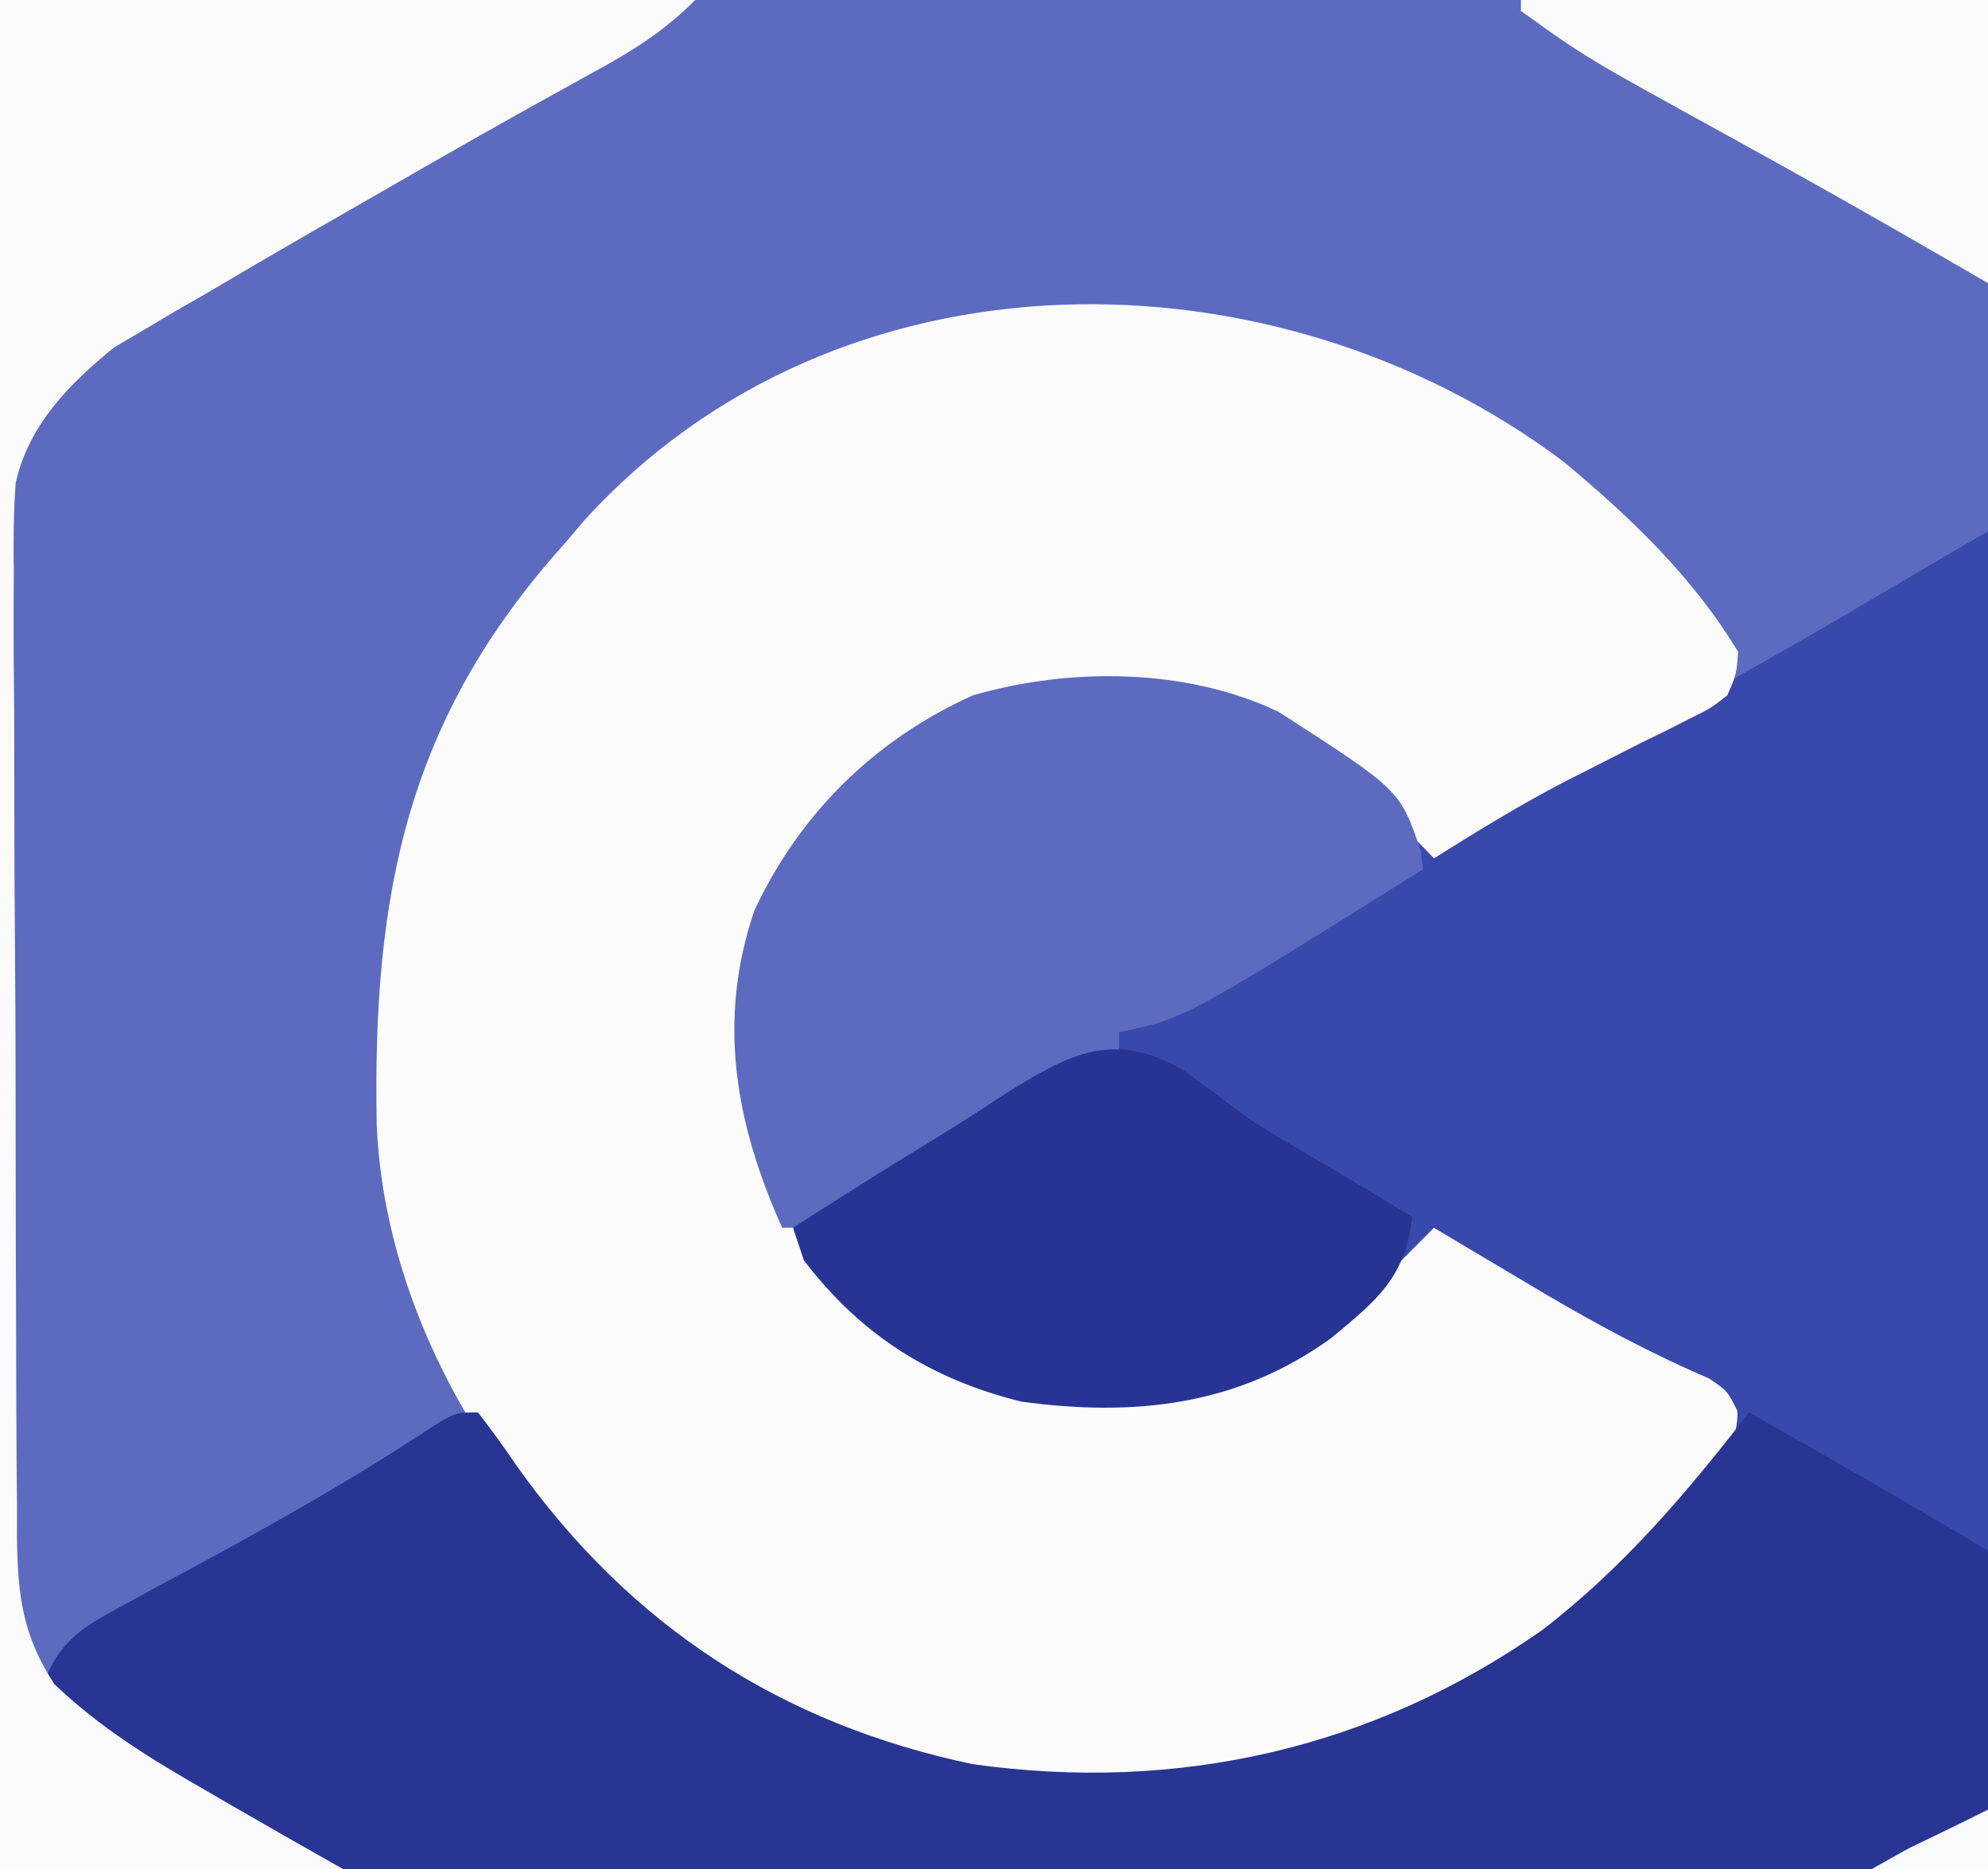
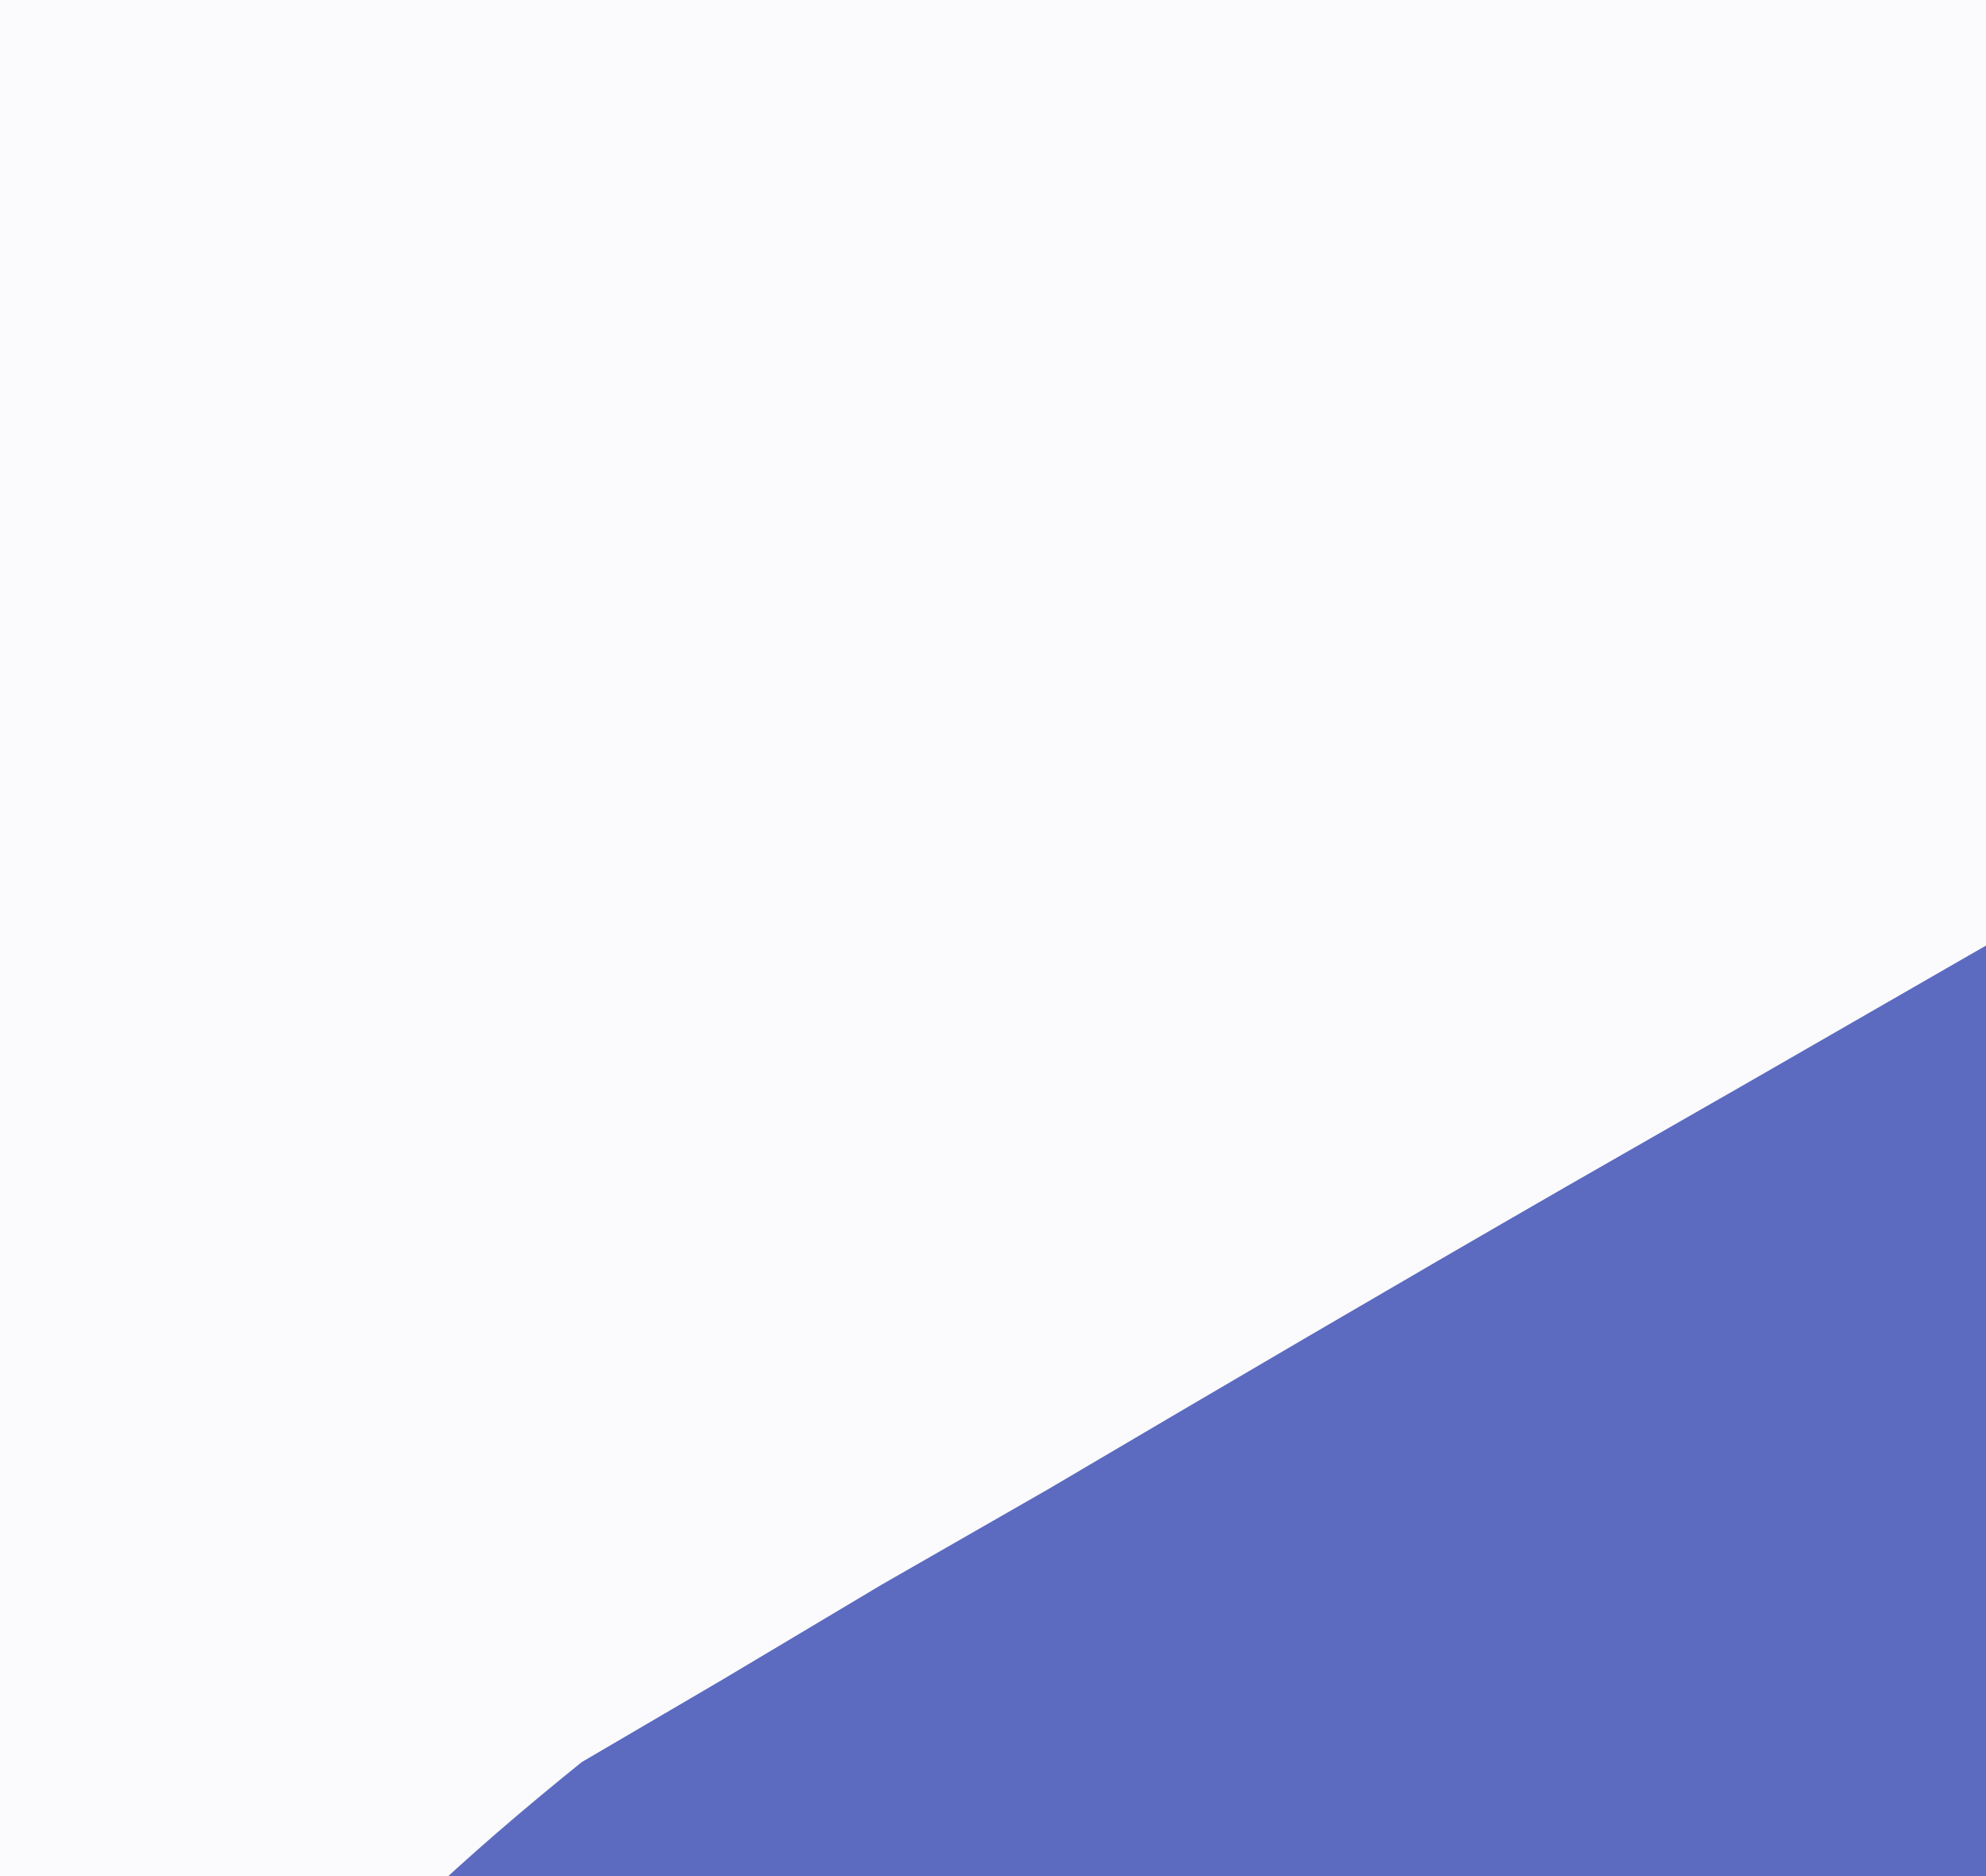
- <svg xmlns="http://www.w3.org/2000/svg" version="1.1" width="183" height="172">
+ <svg xmlns="http://www.w3.org/2000/svg" version="1.1" width="36" height="34">
  <path d="M0 0 C67.32 0 134.64 0 204 0 C204 63.36 204 126.72 204 192 C136.68 192 69.36 192 0 192 C0 128.64 0 65.28 0 0 Z " fill="#5C6BC0" transform="translate(0,0)" />
  <path d="M0 0 C1.938 1.61 2.908 2.506 3.378 5.023 C3.379 5.802 3.38 6.58 3.381 7.383 C3.389 8.278 3.398 9.174 3.407 10.097 C3.397 11.567 3.397 11.567 3.388 13.068 C3.396 14.619 3.396 14.619 3.404 16.202 C3.417 19.631 3.409 23.059 3.398 26.488 C3.4 28.869 3.403 31.249 3.407 33.629 C3.412 38.624 3.405 43.618 3.391 48.612 C3.374 55.011 3.384 61.41 3.402 67.809 C3.413 72.728 3.409 77.646 3.401 82.564 C3.399 84.923 3.402 87.282 3.409 89.641 C3.417 92.943 3.405 96.243 3.388 99.544 C3.394 100.518 3.4 101.493 3.407 102.496 C3.35 108.509 2.636 112.93 -1.427 117.661 C-6.671 122.022 -12.396 125.381 -18.312 128.75 C-19.37 129.36 -20.428 129.97 -21.519 130.598 C-28.562 134.645 -35.638 138.637 -42.763 142.54 C-43.739 143.075 -43.739 143.075 -44.734 143.621 C-45.371 143.962 -46.008 144.303 -46.664 144.654 C-49.066 145.991 -49.066 145.991 -51.451 147.728 C-60.143 153.567 -67.72 154.066 -77.797 154 C-79.401 154.01 -81.004 154.021 -82.608 154.035 C-85.953 154.054 -89.297 154.047 -92.643 154.022 C-96.884 153.994 -101.121 154.037 -105.362 154.102 C-108.671 154.143 -111.979 154.14 -115.288 154.126 C-116.849 154.126 -118.41 154.138 -119.971 154.166 C-131.722 154.342 -139.486 151.522 -149.298 145.095 C-151.785 143.495 -154.367 142.082 -156.961 140.664 C-166.106 135.539 -175.217 130.364 -184.188 124.938 C-184.923 124.497 -185.659 124.056 -186.417 123.602 C-190.051 121.379 -193.133 119.208 -196 116 C-194.512 112.003 -192.413 110.781 -188.723 108.793 C-187.651 108.206 -186.579 107.619 -185.475 107.014 C-184.349 106.411 -183.223 105.808 -182.062 105.188 C-174.57 101.129 -167.243 96.998 -160.142 92.279 C-158 91 -158 91 -156 91 C-154.731 92.621 -153.535 94.299 -152.375 96 C-141.947 110.637 -128.102 119.67 -110.438 123.375 C-91.557 126.009 -73.605 121.963 -58 111 C-51.494 105.955 -45.301 100.092 -41 93 C-41 92.01 -41 91.02 -41 90 C-42.667 89.13 -42.667 89.13 -44.367 88.242 C-52.381 84.04 -60.327 79.808 -68 75 C-68.681 75.701 -69.361 76.403 -70.062 77.125 C-71.038 78.087 -72.018 79.045 -73 80 C-73.508 80.504 -74.016 81.008 -74.539 81.527 C-81.988 88.464 -89.883 90.654 -99.957 90.539 C-109.683 90.081 -117.726 86.485 -124.312 79.254 C-131.185 70.074 -132.887 61.284 -132 50 C-130.013 40.644 -123.9 33.617 -116.344 28.039 C-107.19 22.683 -97.237 22.537 -87.043 24.598 C-79.213 27.249 -73.72 33.28 -68 39 C-67.35 38.632 -66.701 38.265 -66.031 37.886 C-63.042 36.194 -60.052 34.503 -57.062 32.812 C-56.041 32.234 -55.019 31.656 -53.967 31.061 C-49.483 28.525 -44.999 25.994 -40.488 23.508 C-33.942 19.88 -27.51 16.053 -21.059 12.26 C-15.121 8.782 -9.145 5.408 -3.078 2.162 C-1.075 1.165 -1.075 1.165 0 0 Z " fill="#3848AB" transform="translate(200,39)" />
  <path d="M0 0 C6.186 5.142 11.884 10.579 16.062 17.5 C15.904 19.573 15.904 19.573 15.062 21.5 C13.547 22.685 13.547 22.685 11.598 23.648 C10.527 24.193 10.527 24.193 9.435 24.748 C8.673 25.12 7.911 25.492 7.125 25.875 C5.574 26.661 4.025 27.448 2.477 28.238 C1.344 28.812 1.344 28.812 0.188 29.397 C-3.976 31.558 -7.964 34.01 -11.938 36.5 C-12.618 35.799 -13.299 35.097 -14 34.375 C-14.976 33.413 -15.955 32.455 -16.938 31.5 C-17.445 30.996 -17.953 30.492 -18.477 29.973 C-26.142 22.834 -34.276 20.809 -44.536 20.893 C-53.869 21.329 -60.961 25.06 -67.438 31.75 C-73.501 39.329 -75.684 46.569 -75.309 56.266 C-74.145 66.404 -69.768 73.953 -61.938 80.5 C-52.632 86.496 -41.644 87.157 -31.012 84.871 C-23.128 82.137 -17.709 76.274 -11.938 70.5 C-10.271 71.496 -10.271 71.496 -8.57 72.512 C-7.068 73.404 -5.565 74.296 -4.062 75.188 C-3.289 75.647 -2.516 76.107 -1.719 76.581 C3.195 79.476 8.127 82.116 13.375 84.367 C15.062 85.5 15.062 85.5 15.996 87.367 C16.137 91.897 11.891 95.277 9.062 98.5 C8.471 99.187 7.879 99.874 7.27 100.582 C-4.336 113.128 -21.507 120.374 -38.387 121.789 C-56.467 122.234 -73.553 116.81 -86.938 104.5 C-87.645 103.872 -88.353 103.244 -89.082 102.598 C-100.384 92.03 -108.637 76.534 -109.262 60.961 C-109.645 39.71 -106.488 23.661 -91.938 7.5 C-91.346 6.804 -90.754 6.108 -90.145 5.391 C-66.757 -20.34 -26.585 -19.984 0 0 Z " fill="#FCFCFD" transform="translate(143.9375,42.5)" />
  <path d="M0 0 C1.269 1.621 2.465 3.299 3.625 5 C14.053 19.637 27.898 28.67 45.562 32.375 C64.45 35.01 82.386 30.957 98 20 C105.44 14.273 111.274 7.4 117 0 C123.168 3.499 129.332 7.003 135.434 10.617 C136.173 11.055 136.912 11.493 137.674 11.944 C139.104 12.793 140.533 13.644 141.961 14.498 C146.546 17.219 151.207 19.662 156 22 C155.131 26.569 152.7 28.429 149 31 C145.308 33.332 141.539 35.517 137.75 37.688 C136.687 38.302 135.625 38.916 134.53 39.549 C127.472 43.617 120.382 47.627 113.237 51.54 C112.587 51.897 111.936 52.253 111.266 52.621 C110.629 52.962 109.992 53.303 109.336 53.654 C106.934 54.991 106.934 54.991 104.549 56.728 C95.857 62.567 88.28 63.066 78.203 63 C76.599 63.01 74.996 63.021 73.392 63.035 C70.047 63.054 66.703 63.047 63.357 63.022 C59.116 62.994 54.879 63.037 50.638 63.102 C47.329 63.143 44.021 63.14 40.712 63.126 C39.151 63.126 37.59 63.138 36.029 63.166 C24.278 63.342 16.514 60.522 6.702 54.095 C4.215 52.495 1.633 51.082 -0.961 49.664 C-10.106 44.539 -19.217 39.364 -28.188 33.938 C-29.291 33.276 -29.291 33.276 -30.417 32.602 C-34.051 30.379 -37.133 28.208 -40 25 C-38.512 21.003 -36.413 19.781 -32.723 17.793 C-31.651 17.206 -30.579 16.619 -29.475 16.014 C-27.786 15.11 -27.786 15.11 -26.062 14.188 C-18.57 10.129 -11.243 5.998 -4.142 1.279 C-2 0 -2 0 0 0 Z " fill="#283593" transform="translate(44,130)" />
  <path d="M0 0 C21.12 0 42.24 0 64 0 C64 63.36 64 126.72 64 192 C42.55 192 21.1 192 -1 192 C2.011 189.742 4.847 187.841 8.078 185.961 C9.066 185.385 10.055 184.809 11.073 184.215 C12.121 183.608 13.17 183.001 14.25 182.375 C15.866 181.435 15.866 181.435 17.515 180.476 C23.545 176.976 29.598 173.521 35.688 170.125 C51.739 162.399 51.739 162.399 62 149 C62.097 147.542 62.139 146.079 62.147 144.617 C62.154 143.722 62.161 142.826 62.169 141.903 C62.172 140.923 62.174 139.942 62.177 138.932 C62.184 137.898 62.19 136.864 62.197 135.798 C62.217 132.369 62.228 128.94 62.238 125.512 C62.242 124.341 62.246 123.171 62.251 121.966 C62.271 115.773 62.286 109.58 62.295 103.388 C62.306 96.989 62.341 90.59 62.38 84.191 C62.406 79.272 62.415 74.354 62.418 69.436 C62.423 67.077 62.435 64.718 62.453 62.359 C62.478 59.057 62.477 55.757 62.47 52.456 C62.489 50.994 62.489 50.994 62.509 49.504 C62.465 43.817 61.84 40.491 58 36 C54.862 33.184 51.534 31.011 47.895 28.898 C46.92 28.331 45.945 27.763 44.94 27.178 C43.908 26.583 42.876 25.988 41.812 25.375 C40.746 24.756 39.68 24.137 38.581 23.5 C32.155 19.782 25.692 16.14 19.188 12.562 C5.931 5.272 5.931 5.272 0 1 C0 0.67 0 0.34 0 0 Z " fill="#FAFBFD" transform="translate(140,0)" />
  <path d="M0 0 C21.12 0 42.24 0 64 0 C61.015 2.985 58.09 4.767 54.438 6.75 C53.004 7.543 51.572 8.337 50.141 9.133 C49.337 9.579 48.533 10.025 47.705 10.485 C42.341 13.489 37.015 16.558 31.688 19.625 C30.603 20.246 29.519 20.867 28.402 21.507 C25.256 23.319 22.127 25.155 19 27 C18 27.573 17.001 28.147 15.971 28.737 C15.018 29.306 14.064 29.875 13.082 30.461 C12.245 30.951 11.408 31.442 10.546 31.947 C6.394 35.295 2.665 39.083 1.448 44.422 C1.244 47.176 1.223 49.874 1.271 52.635 C1.266 53.67 1.26 54.706 1.254 55.772 C1.243 59.174 1.275 62.575 1.309 65.977 C1.312 68.35 1.314 70.723 1.313 73.096 C1.317 78.061 1.342 83.025 1.383 87.989 C1.434 94.349 1.445 100.708 1.443 107.069 C1.444 111.965 1.46 116.862 1.482 121.759 C1.491 124.104 1.497 126.449 1.499 128.794 C1.506 132.071 1.532 135.347 1.564 138.624 C1.563 139.59 1.561 140.556 1.56 141.552 C1.635 146.781 2.055 150.492 5 155 C9.199 159.016 13.851 161.872 18.875 164.75 C19.985 165.395 19.985 165.395 21.118 166.052 C27.425 169.701 33.773 173.276 40.133 176.832 C46.113 180.178 52.054 183.593 58 187 C60.333 188.334 62.666 189.667 65 191 C65 191.33 65 191.66 65 192 C43.55 192 22.1 192 0 192 C0 128.64 0 65.28 0 0 Z " fill="#FBFBFD" transform="translate(0,0)" />
  <path d="M0 0 C11.169 7.185 11.169 7.185 13.066 12.754 C13.14 13.321 13.213 13.888 13.289 14.473 C-8.743 28.274 -8.743 28.274 -14.711 29.473 C-14.711 30.133 -14.711 30.793 -14.711 31.473 C-15.715 31.957 -16.719 32.442 -17.754 32.941 C-25.872 36.906 -33.641 41.105 -41.234 46.004 C-43.711 47.473 -43.711 47.473 -45.711 47.473 C-50.004 37.91 -51.727 28.439 -48.273 18.285 C-44.093 9.326 -37.151 2.521 -28.156 -1.527 C-19.239 -4.116 -8.471 -4.061 0 0 Z " fill="#5C6BC0" transform="translate(117.7109,65.52734)" />
  <path d="M0 0 C2.036 1.479 4.055 2.982 6.062 4.5 C8.776 6.208 11.544 7.82 14.312 9.438 C15.611 10.215 16.908 10.995 18.203 11.777 C19.147 12.346 20.09 12.914 21.062 13.5 C20.431 19.089 17.816 21.16 13.633 24.629 C5.023 30.897 -4.571 31.92 -14.938 30.5 C-23.288 28.427 -29.698 24.362 -34.938 17.5 C-35.267 16.51 -35.597 15.52 -35.938 14.5 C-31.368 11.551 -26.767 8.666 -22.118 5.844 C-20.113 4.608 -18.148 3.324 -16.18 2.031 C-10.331 -1.606 -6.353 -3.656 0 0 Z " fill="#273493" transform="translate(108.9375,98.5)" />
</svg>
